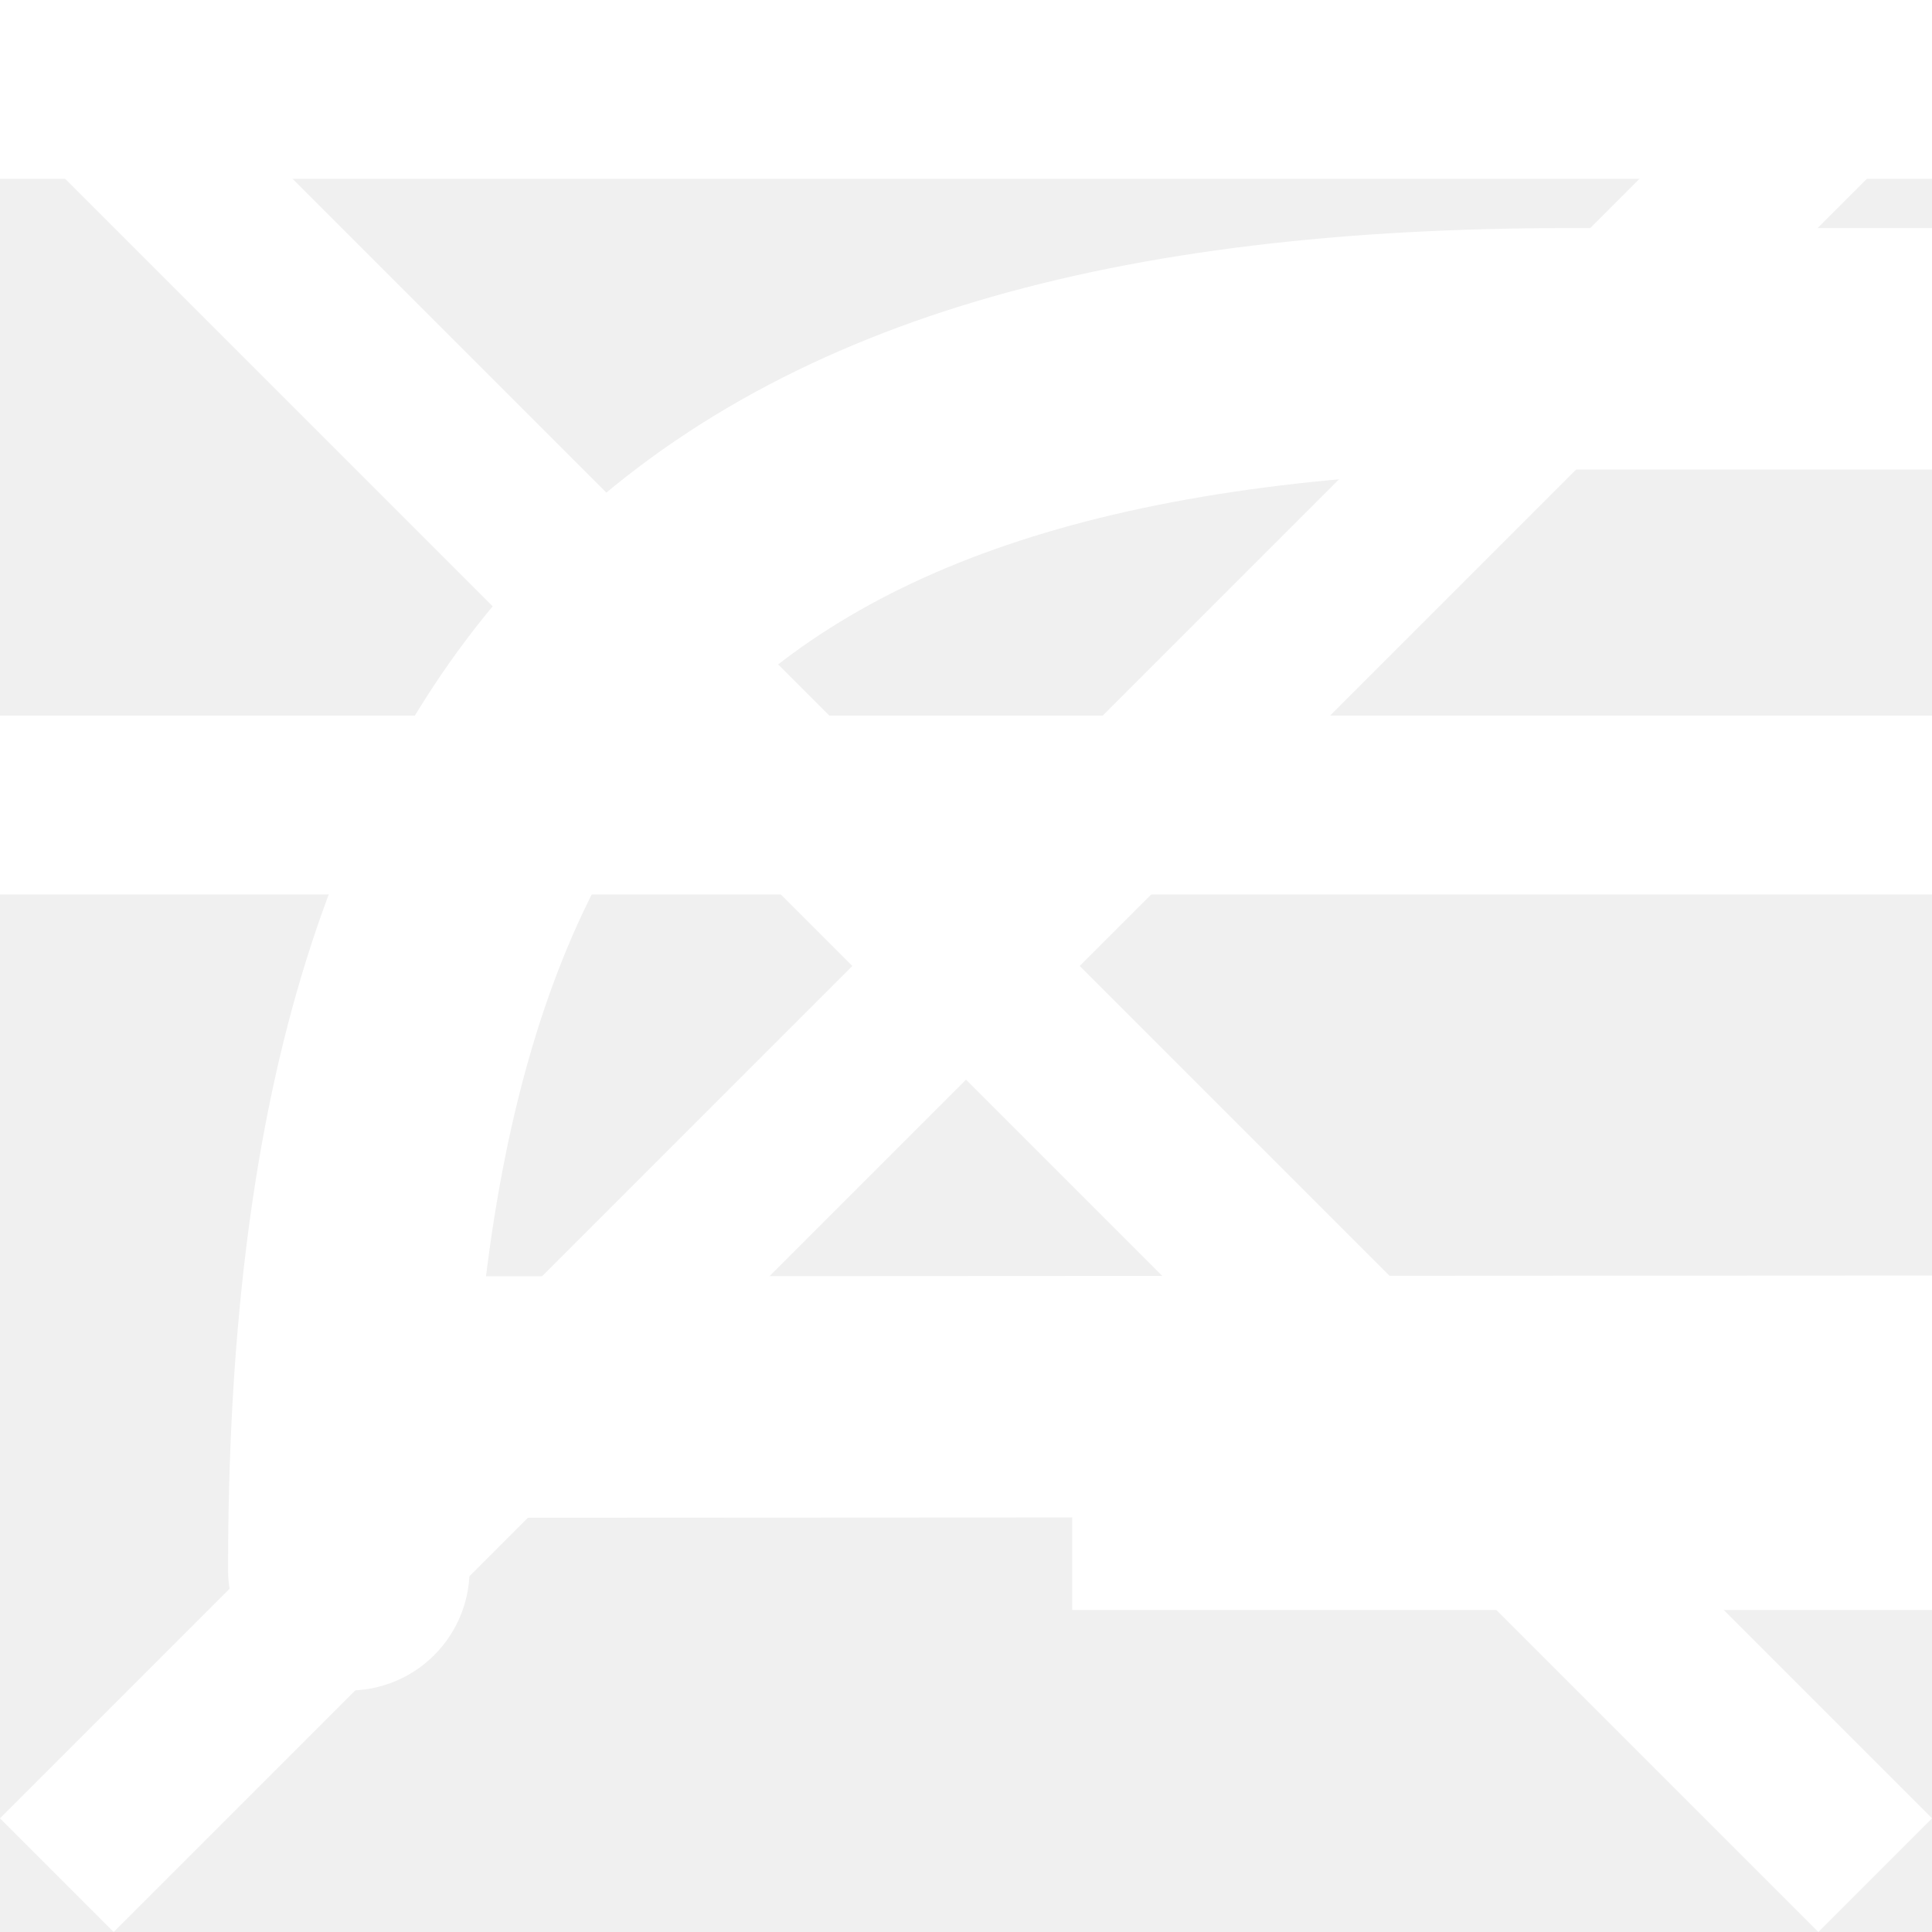
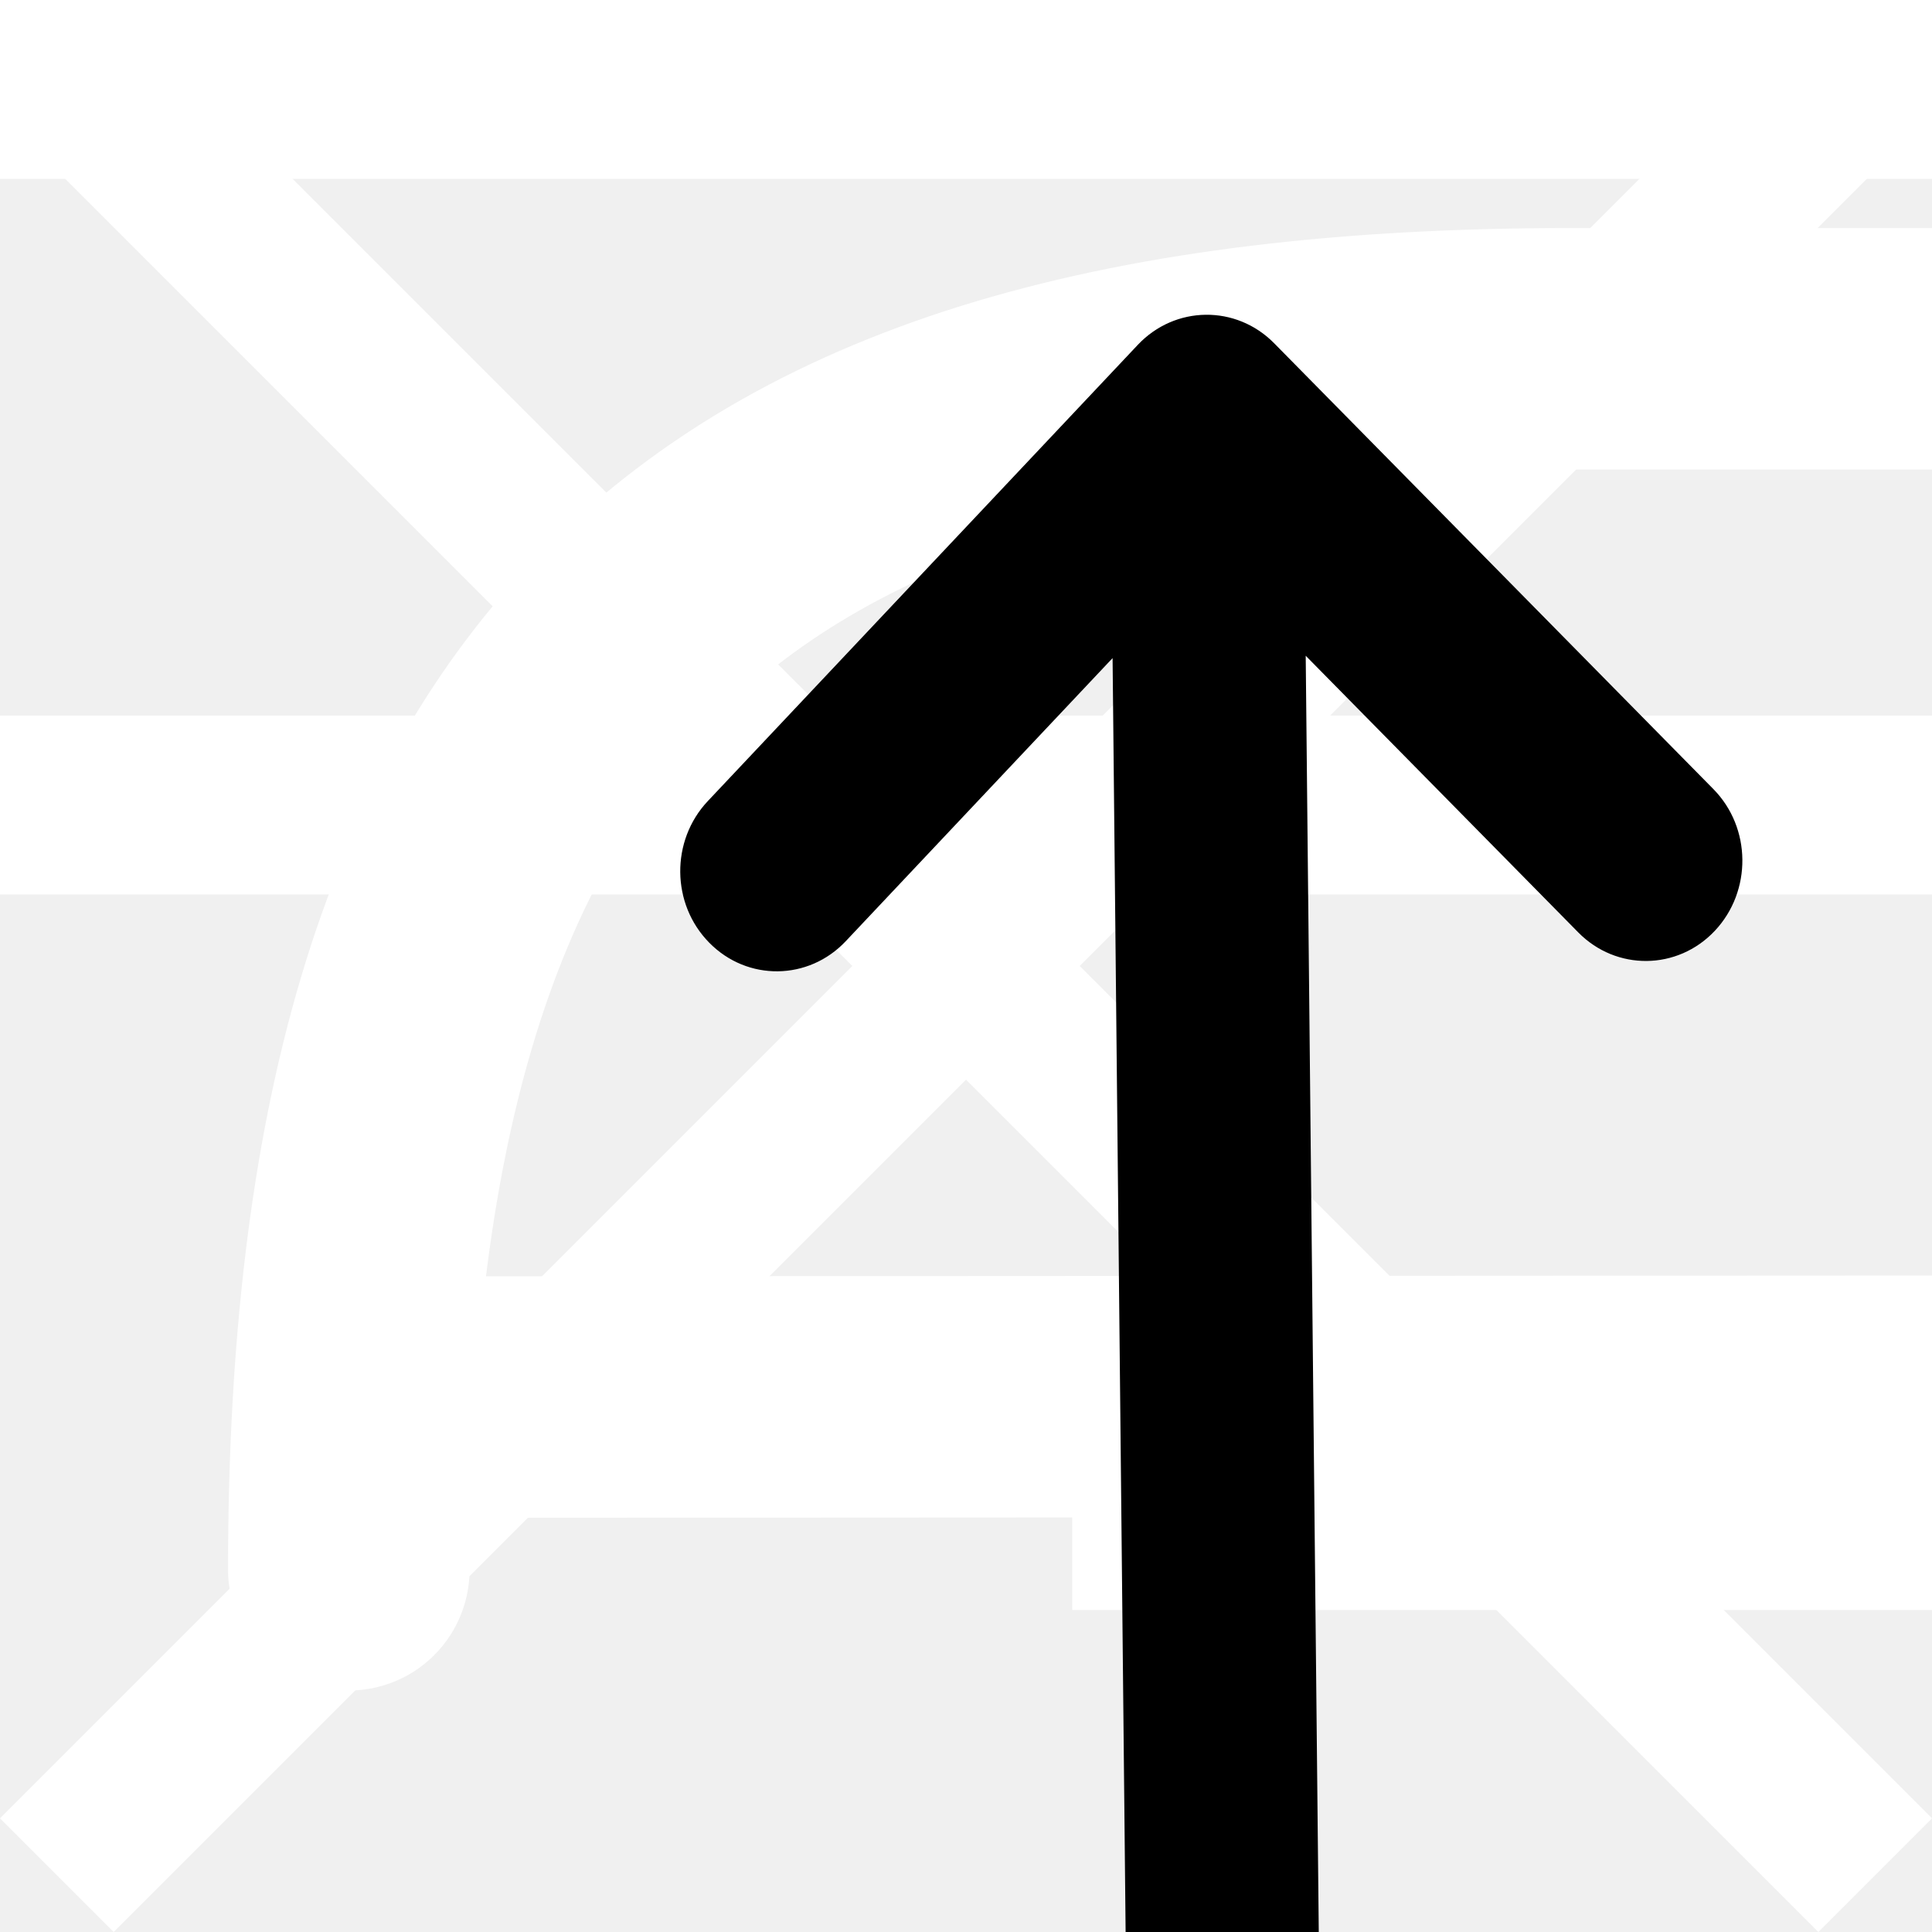
<svg xmlns="http://www.w3.org/2000/svg" width="24px" height="24px" viewBox="0 0 24 24" fill="none">
  <g id="ruler">
    <path d="M16 22C14.114 22 13.172 22 12.586 21.414C12 20.828 12 19.886 12 18L12 6C12 4.114 12 3.172 12.586 2.586C13.172 2 14.114 2 16 2L18 2C19.886 2 20.828 2 21.414 2.586C22 3.172 22 4.114 22 6V18C22 19.886 22 20.828 21.414 21.414C20.828 22 19.886 22 18 22H16Z" stroke="inherit" stroke-width="1.5" />
    <path d="M12 12H14M12 6L14 6M12 18H14M12 15L15 15M12 9L15 9" stroke="inherit" stroke-width="1.5" stroke-linecap="round" />
    <path d="M2 5.8L2 4.85C2 3.276 3.343 2 5 2C6.657 2 8 3.276 8 4.85L8 5.8M2 5.8C2 5.8 3.125 6.75 5 6.75C6.875 6.75 8 5.8 8 5.8M2 5.8L2 15.534C2 16.125 2 16.421 2.038 16.711C2.082 17.054 2.166 17.39 2.287 17.716C2.39 17.991 2.529 18.256 2.808 18.785L3.988 21.027M8 5.8L8 15.534C8 16.125 8 16.421 7.962 16.711C7.918 17.054 7.834 17.39 7.713 17.716C7.61 17.991 7.471 18.256 7.192 18.785L6.012 21.027M6.012 21.027L5.724 21.575C5.587 21.835 5.306 22 5 22C4.694 22 4.413 21.835 4.276 21.575L3.988 21.027M6.012 21.027H3.988" stroke="inherit" stroke-width="1.5" />
  </g>
  <g id="scraping">
    <path d="M2 17C2 15.114 2 14.172 2.586 13.586C3.172 13 4.114 13 6 13H18C19.886 13 20.828 13 21.414 13.586C22 14.172 22 15.114 22 17C22 18.886 22 19.828 21.414 20.414C20.828 21 19.886 21 18 21H6C4.114 21 3.172 21 2.586 20.414C2 19.828 2 18.886 2 17Z" stroke="inherit" stroke-width="1.5" />
    <path d="M2 6C2 4.114 2 3.172 2.586 2.586C3.172 2 4.114 2 6 2H18C19.886 2 20.828 2 21.414 2.586C22 3.172 22 4.114 22 6C22 7.886 22 8.828 21.414 9.414C20.828 10 19.886 10 18 10H6C4.114 10 3.172 10 2.586 9.414C2 8.828 2 7.886 2 6Z" stroke="inherit" stroke-width="1.5" />
    <path d="M11 6H18" stroke="inherit" stroke-width="1.5" stroke-linecap="round" />
    <path d="M6 6H8" stroke="inherit" stroke-width="1.5" stroke-linecap="round" />
    <path d="M11 17H18" stroke="inherit" stroke-width="1.5" stroke-linecap="round" />
    <path d="M6 17H8" stroke="inherit" stroke-width="1.5" stroke-linecap="round" />
  </g>
  <g id="js">
    <path d="M42.3,11.8,25.7,2.4a4,4,0,0,0-3.4,0L5.7,11.8A3.4,3.4,0,0,0,4,14.7V33.3a3.4,3.4,0,0,0,1.7,2.9l4.4,2.5a7.2,7.2,0,0,0,3.8,1c3.1,0,4.9-1.9,4.9-5.1V16.3a.5.5,0,0,0-.5-.5H16.2a.5.5,0,0,0-.5.5V34.6c0,1.5-1.5,2.9-3.9,1.7L7.2,33.7a.5.5,0,0,1-.2-.4V14.7a.8.8,0,0,1,.2-.5L23.7,4.9h.6l16.5,9.3a.8.8,0,0,1,.2.5V33.3a.5.5,0,0,1-.2.4L24.3,43a.6.6,0,0,1-.6,0l-4.2-2.4a.3.3,0,0,0-.4,0l-2.5,1.1c-.3.1-.7.2.1.7l5.6,3.1a3.1,3.1,0,0,0,3.4,0l16.6-9.3A3.4,3.4,0,0,0,44,33.3V14.7A3.4,3.4,0,0,0,42.3,11.8Z" />
    <path d="M29.1,30.3c-4.4,0-5.3-1-5.7-3.1a.4.4,0,0,0-.4-.4H20.8a.4.4,0,0,0-.4.4c0,2.7,1.5,6,8.7,6,5.2,0,8.2-2,8.2-5.5s-2.4-4.5-7.5-5.1-5.6-1-5.6-2.2.4-2.2,4.2-2.2,4.7.7,5.2,2.9a.5.5,0,0,0,.5.4h2.1l.4-.2a.4.4,0,0,0,.1-.3c-.3-3.9-3-5.7-8.3-5.7s-7.5,2-7.5,5.2,2.8,4.5,7.3,5,5.9,1.2,5.9,2.3S32.6,30.3,29.1,30.3Z" />
  </g>
  <g id="git">
    <path fill-rule="evenodd" clip-rule="evenodd" d="M13.414 3.828C12.633 3.047 11.367 3.047 10.586 3.828L9.914 4.5L11.482 6.068C11.647 6.024 11.821 6 12 6C13.105 6 14 6.895 14 8C14 8.179 13.976 8.353 13.932 8.518L15.982 10.568C16.147 10.524 16.321 10.5 16.5 10.5C17.605 10.5 18.5 11.395 18.5 12.5C18.5 13.605 17.605 14.5 16.5 14.5C15.395 14.5 14.5 13.605 14.5 12.5C14.5 12.321 14.524 12.147 14.568 11.982L13 10.414V15.268C13.598 15.613 14 16.26 14 17C14 18.105 13.105 19 12 19C10.895 19 10 18.105 10 17C10 16.26 10.402 15.613 11 15.268V9.732C10.402 9.387 10 8.74 10 8C10 7.821 10.024 7.647 10.068 7.482L8.5 5.914L3.828 10.586C3.047 11.367 3.047 12.633 3.828 13.414L10.586 20.172C11.367 20.953 12.633 20.953 13.414 20.172L20.172 13.414C20.953 12.633 20.953 11.367 20.172 10.586L13.414 3.828ZM9.172 2.414C10.734 0.852 13.266 0.852 14.828 2.414L21.586 9.172C23.148 10.734 23.148 13.266 21.586 14.828L14.828 21.586C13.266 23.148 10.734 23.148 9.172 21.586L2.414 14.828C0.852 13.266 0.852 10.734 2.414 9.172L9.172 2.414Z" fill="inherit" />
  </g>
  <g id="python">
    <path d="M6 2.5H7M4.5 4V1.5C4.5 0.948 4.948 0.5 5.5 0.5H9.5C10.052 0.5 10.5 0.948 10.5 1.5V6.5C10.5 7.052 10.052 7.5 9.5 7.5H5.5C4.948 7.5 4.5 7.948 4.5 8.5V13.5C4.5 14.052 4.948 14.5 5.5 14.5H9.5C10.052 14.5 10.5 14.052 10.5 13.5V11M8 4.5H1.5C0.948 4.5 0.5 4.948 0.5 5.5V10.5C0.5 11.052 0.948 11.5 1.5 11.5H4.5M7 10.5H13.5C14.052 10.5 14.5 10.052 14.5 9.5V4.5C14.5 3.948 14.052 3.5 13.5 3.5H10.5M8 12.5H9" stroke="inherit" />
  </g>
  <g id="mobile">
    <path d="M6 7C6 5.114 6 4.172 6.586 3.586C7.172 3 8.114 3 10 3H12H14C15.886 3 16.828 3 17.414 3.586C18 4.172 18 5.114 18 7V12V17C18 18.886 18 19.828 17.414 20.414C16.828 21 15.886 21 14 21H12H10C8.114 21 7.172 21 6.586 20.414C6 19.828 6 18.886 6 17V12V7Z" stroke="inherit" stroke-width="2" stroke-linejoin="round" />
    <path d="M11.5 18H12.5" stroke="inherit" stroke-width="2" stroke-linecap="round" />
  </g>
  <g id="mobile">
    <path fill-rule="evenodd" clip-rule="evenodd" d="M9.838 18.447C10.01 18.769 10.183 19.06 10.347 19.317C8.597 18.924 7.079 17.919 6.028 16.538C6.722 16.148 7.61 15.743 8.678 15.447C8.981 16.637 9.409 17.642 9.838 18.447ZM11.162 17.741C10.789 17.042 10.416 16.169 10.146 15.136C10.726 15.05 11.344 15 12 15C12.656 15 13.274 15.05 13.854 15.136C13.584 16.169 13.211 17.042 12.838 17.741C12.539 18.301 12.242 18.748 12 19.076C11.758 18.748 11.461 18.301 11.162 17.741ZM9.75 12C9.75 12.584 9.789 13.139 9.859 13.662C10.527 13.559 11.241 13.5 12 13.5C12.759 13.5 13.473 13.559 14.141 13.662C14.211 13.138 14.25 12.584 14.25 12C14.25 11.416 14.211 10.862 14.141 10.338C13.473 10.441 12.759 10.5 12 10.5C11.241 10.5 10.527 10.441 9.859 10.338C9.789 10.861 9.75 11.416 9.75 12ZM8.387 10.029C8.3 10.648 8.25 11.305 8.25 12C8.25 12.695 8.3 13.352 8.387 13.971C7.113 14.313 6.059 14.795 5.243 15.259C4.767 14.274 4.5 13.168 4.5 12C4.5 10.832 4.767 9.726 5.243 8.741C6.059 9.205 7.113 9.687 8.387 10.029ZM10.146 8.864C10.726 8.95 11.344 9 12 9C12.656 9 13.274 8.95 13.854 8.864C13.584 7.831 13.211 6.958 12.838 6.259C12.539 5.699 12.242 5.252 12 4.924C11.758 5.252 11.461 5.699 11.162 6.259C10.789 6.958 10.416 7.831 10.146 8.864ZM15.613 10.029C15.7 10.648 15.75 11.306 15.75 12C15.75 12.695 15.7 13.352 15.613 13.971C16.887 14.313 17.941 14.795 18.757 15.259C19.233 14.274 19.5 13.168 19.5 12C19.5 10.832 19.233 9.726 18.757 8.741C17.941 9.205 16.887 9.687 15.613 10.029ZM17.972 7.462C17.278 7.852 16.39 8.257 15.322 8.553C15.019 7.363 14.591 6.358 14.162 5.553C13.99 5.231 13.817 4.94 13.653 4.683C15.403 5.076 16.921 6.081 17.972 7.462ZM8.678 8.553C7.61 8.257 6.722 7.852 6.028 7.462C7.079 6.081 8.597 5.076 10.347 4.683C10.183 4.94 10.01 5.231 9.838 5.553C9.409 6.358 8.981 7.363 8.678 8.553ZM15.322 15.447C15.019 16.637 14.591 17.642 14.162 18.447C13.99 18.769 13.817 19.06 13.653 19.317C15.403 18.924 16.921 17.919 17.972 16.538C17.278 16.148 16.39 15.743 15.322 15.447ZM12 21C16.971 21 21 16.971 21 12C21 7.029 16.971 3 12 3C7.029 3 3 7.029 3 12C3 16.971 7.029 21 12 21Z" fill="inherit" />
  </g>
  <g id="eye">
    <path d="M17.708 7.625C15.783 4.6 12.967 2.858 10 2.858C8.517 2.858 7.075 3.292 5.758 4.1C4.442 4.917 3.258 6.108 2.292 7.625C1.458 8.933 1.458 11.058 2.292 12.367C4.217 15.4 7.033 17.133 10 17.133C11.483 17.133 12.925 16.7 14.242 15.892C15.558 15.075 16.742 13.883 17.708 12.367C18.542 11.067 18.542 8.933 17.708 7.625ZM10 13.367C8.133 13.367 6.633 11.858 6.633 10C6.633 8.142 8.133 6.633 10 6.633C11.867 6.633 13.367 8.142 13.367 10C13.367 11.858 11.867 13.367 10 13.367Z" fill="inherit" />
    <path d="M10 7.617C8.692 7.617 7.625 8.683 7.625 10C7.625 11.308 8.692 12.375 10 12.375C11.308 12.375 12.383 11.308 12.383 10C12.383 8.692 11.308 7.617 10 7.617Z" fill="inherit" />
  </g>
  <g id="user">
    <path d="M10 10C12.301 10 14.167 8.134 14.167 5.833C14.167 3.532 12.301 1.667 10 1.667C7.699 1.667 5.833 3.532 5.833 5.833C5.833 8.134 7.699 10 10 10Z" fill="inherit" />
    <path d="M10 12.083C5.825 12.083 2.425 14.883 2.425 18.333C2.425 18.567 2.608 18.75 2.842 18.75H17.158C17.392 18.75 17.575 18.567 17.575 18.333C17.575 14.883 14.175 12.083 10 12.083Z" fill="inherit" />
  </g>
  <g id="sms">
    <path d="M22.667 4.667H9.333C5.333 4.667 2.667 6.667 2.667 11.333V20.667C2.667 25.333 5.333 27.333 9.333 27.333H22.667C26.667 27.333 29.333 25.333 29.333 20.667V11.333C29.333 6.667 26.667 4.667 22.667 4.667ZM23.293 12.787L19.12 16.12C18.24 16.827 17.12 17.173 16 17.173C14.88 17.173 13.747 16.827 12.88 16.12L8.707 12.787C8.28 12.44 8.213 11.8 8.547 11.373C8.893 10.947 9.52 10.867 9.947 11.213L14.12 14.547C15.133 15.36 16.853 15.36 17.867 14.547L22.04 11.213C22.467 10.867 23.107 10.933 23.44 11.373C23.787 11.8 23.72 12.44 23.293 12.787Z" />
  </g>
  <g id="instagram">
    <path d="M21.587 2.667H10.413C5.56 2.667 2.667 5.56 2.667 10.413V21.573C2.667 26.44 5.56 29.333 10.413 29.333H21.573C26.427 29.333 29.32 26.44 29.32 21.587V10.413C29.333 5.56 26.44 2.667 21.587 2.667ZM16 21.173C13.147 21.173 10.827 18.853 10.827 16C10.827 13.147 13.147 10.827 16 10.827C18.853 10.827 21.173 13.147 21.173 16C21.173 18.853 18.853 21.173 16 21.173ZM23.893 9.173C23.827 9.333 23.733 9.48 23.613 9.613C23.48 9.733 23.333 9.827 23.173 9.893C23.013 9.96 22.84 10 22.667 10C22.307 10 21.973 9.867 21.72 9.613C21.6 9.48 21.507 9.333 21.44 9.173C21.373 9.013 21.333 8.84 21.333 8.667C21.333 8.493 21.373 8.32 21.44 8.16C21.507 7.987 21.6 7.853 21.72 7.72C22.027 7.413 22.493 7.267 22.92 7.36C23.013 7.373 23.093 7.4 23.173 7.44C23.253 7.467 23.333 7.507 23.413 7.56C23.48 7.6 23.547 7.667 23.613 7.72C23.733 7.853 23.827 7.987 23.893 8.16C23.96 8.32 24 8.493 24 8.667C24 8.84 23.96 9.013 23.893 9.173Z" />
  </g>
  <g id="fb">
    <path d="M29.333 21.587C29.333 26.44 26.44 29.333 21.587 29.333H20C19.267 29.333 18.667 28.733 18.667 28V20.307C18.667 19.947 18.96 19.64 19.32 19.64L21.667 19.6C21.853 19.587 22.013 19.453 22.053 19.267L22.52 16.72C22.56 16.48 22.373 16.253 22.12 16.253L19.28 16.293C18.907 16.293 18.613 16 18.6 15.64L18.547 12.373C18.547 12.16 18.72 11.973 18.947 11.973L22.147 11.92C22.373 11.92 22.547 11.747 22.547 11.52L22.493 8.32C22.493 8.093 22.32 7.92 22.093 7.92L18.493 7.973C16.28 8.013 14.52 9.827 14.56 12.04L14.627 15.707C14.64 16.08 14.347 16.373 13.973 16.387L12.373 16.413C12.147 16.413 11.973 16.587 11.973 16.813L12.013 19.347C12.013 19.573 12.187 19.747 12.413 19.747L14.013 19.72C14.387 19.72 14.68 20.013 14.693 20.373L14.813 27.973C14.827 28.72 14.227 29.333 13.48 29.333H10.413C5.56 29.333 2.667 26.44 2.667 21.573V10.413C2.667 5.56 5.56 2.667 10.413 2.667H21.587C26.44 2.667 29.333 5.56 29.333 10.413V21.587Z" />
  </g>
  <g id="dribble">
    <path d="M21.173 27.893C21.213 28.107 21.093 28.333 20.893 28.413C19.387 29.013 17.733 29.333 16.027 29.333C13.08 29.333 10.36 28.387 8.16 26.76C7.973 26.627 7.92 26.36 8.04 26.16C8.773 24.853 11.64 20.653 17.973 18.307C18.213 18.213 18.48 18.333 18.56 18.573C20.147 22.827 20.893 26.427 21.173 27.893Z" />
    <path d="M29.093 18.52C28.48 21.8 26.64 24.653 24.067 26.6C23.787 26.813 23.387 26.653 23.32 26.32C23.04 24.88 22.36 21.773 21.053 18.08C20.96 17.8 21.147 17.493 21.44 17.453C24.76 17.053 27.667 17.693 28.76 17.987C28.987 18.067 29.133 18.293 29.093 18.52Z" />
    <path d="M28.787 15.76C27.427 15.52 23.96 15.013 20.413 15.4C20.2 15.427 20.013 15.307 19.92 15.107C19.867 14.987 19.827 14.867 19.773 14.747C19.56 14.253 19.333 13.747 19.107 13.253C18.987 13.013 19.107 12.72 19.347 12.613C23.08 11 25.16 8.92 25.973 7.987C26.173 7.76 26.52 7.773 26.707 8.013C28.24 10.053 29.187 12.547 29.333 15.24C29.347 15.573 29.08 15.813 28.787 15.76Z" />
    <path d="M24.587 6.387C23.893 7.227 21.947 9.227 18.253 10.693C18.04 10.787 17.787 10.693 17.667 10.48C15.96 7.387 14.147 4.787 13.307 3.613C13.107 3.333 13.267 2.933 13.6 2.88C14.373 2.747 15.187 2.68 16.013 2.68C19.24 2.68 22.213 3.827 24.52 5.747C24.72 5.893 24.747 6.187 24.587 6.387Z" />
    <path d="M14.693 11.787C9.64 13.053 5.173 13.227 3.547 13.253C3.24 13.253 3.013 12.96 3.093 12.667C4.053 8.933 6.613 5.813 9.987 4.093C10.187 3.987 10.44 4.053 10.573 4.24C11.267 5.2 13.147 7.907 14.987 11.093C15.133 11.36 15 11.707 14.693 11.787Z" />
    <path d="M17.227 15.467C17.347 15.72 17.2 16.027 16.933 16.12C11.027 18.027 7.493 22.76 6.427 24.387C6.253 24.653 5.88 24.667 5.68 24.427C3.813 22.133 2.68 19.507 2.68 16.32V16.08C2.68 15.813 2.893 15.6 3.16 15.613C4.84 15.68 10.32 15.453 16.013 13.813C16.227 13.747 16.467 13.853 16.56 14.053C16.787 14.52 17.013 14.987 17.227 15.467Z" />
  </g>
  <g id="web">
    <path d="M19.5 28.167C18.07 28.882 16.878 29.943 15.99 31.265C15.492 32.023 15.492 32.977 15.99 33.735C16.878 35.057 18.07 36.118 19.5 36.833" stroke="white" stroke-width="3" stroke-linecap="round" stroke-linejoin="round" />
    <path d="M32.955 28.167C34.385 28.882 35.577 29.943 36.465 31.265C36.963 32.023 36.963 32.977 36.465 33.735C35.577 35.057 34.385 36.118 32.955 36.833" stroke="white" stroke-width="3" stroke-linecap="round" stroke-linejoin="round" />
    <path d="M4.333 28.167V32.5C4.333 43.333 8.667 47.667 19.5 47.667H32.5C43.333 47.667 47.667 43.333 47.667 32.5V19.5C47.667 8.667 43.333 4.333 32.5 4.333H19.5C8.667 4.333 4.333 8.667 4.333 19.5" stroke="white" stroke-width="3" stroke-linecap="round" stroke-linejoin="round" />
    <path d="M4.832 17.355L46.475 17.333" stroke="white" stroke-width="3" stroke-linecap="round" stroke-linejoin="round" />
  </g>
  <g id="burger">
    <path d="M13.32 20H36V17.778H13.32V20ZM0 11.111H36V8.889H0V11.111ZM0 2.222H36V0H0V2.222Z" fill="white" />
  </g>
  <g id="close">
    <rect width="31.945" height="1.997" transform="matrix(-0.707106 -0.707107 0.707106 -0.707107 22.5883 24)" fill="white" />
    <rect width="31.945" height="1.997" transform="matrix(0.707106 -0.707107 0.707106 0.707107 0 22.5881)" fill="white" />
  </g>
  <g id="github">
    <path d="M15.499 0.812C7.217 0.812 0.5 7.554 0.5 15.873C0.5 22.526 4.797 28.17 10.76 30.162C11.509 30.3 11.783 29.835 11.783 29.436C11.783 29.079 11.77 28.132 11.763 26.875C7.589 27.786 6.709 24.856 6.709 24.856C6.028 23.116 5.045 22.654 5.045 22.654C3.682 21.719 5.147 21.737 5.147 21.737C6.652 21.843 7.444 23.29 7.444 23.29C8.783 25.591 10.956 24.925 11.81 24.54C11.945 23.567 12.334 22.903 12.762 22.527C9.432 22.146 5.931 20.855 5.931 15.085C5.931 13.441 6.515 12.097 7.475 11.043C7.319 10.662 6.805 9.132 7.621 7.059C7.621 7.059 8.881 6.654 11.746 8.602C12.942 8.268 14.226 8.101 15.502 8.095C16.774 8.101 18.059 8.268 19.257 8.602C22.12 6.654 23.378 7.059 23.378 7.059C24.196 9.132 23.681 10.662 23.526 11.043C24.488 12.097 25.069 13.441 25.069 15.085C25.069 20.87 21.562 22.142 18.22 22.516C18.759 22.981 19.238 23.899 19.238 25.305C19.238 27.319 19.221 28.942 19.221 29.436C19.221 29.839 19.491 30.308 20.252 30.16C26.207 28.165 30.5 22.524 30.5 15.873C30.5 7.554 23.783 0.812 15.499 0.812Z" />
    <path d="M15.499 0.812C7.217 0.812 0.5 7.554 0.5 15.873C0.5 22.526 4.797 28.17 10.76 30.162C11.509 30.3 11.783 29.835 11.783 29.436C11.783 29.079 11.77 28.132 11.763 26.875C7.589 27.786 6.709 24.856 6.709 24.856C6.028 23.116 5.045 22.654 5.045 22.654C3.682 21.719 5.147 21.737 5.147 21.737C6.652 21.843 7.444 23.29 7.444 23.29C8.783 25.591 10.956 24.925 11.81 24.54C11.945 23.567 12.334 22.903 12.762 22.527C9.432 22.146 5.931 20.855 5.931 15.085C5.931 13.441 6.515 12.097 7.475 11.043C7.319 10.662 6.805 9.132 7.621 7.059C7.621 7.059 8.881 6.654 11.746 8.602C12.942 8.268 14.226 8.101 15.502 8.095C16.774 8.101 18.059 8.268 19.257 8.602C22.12 6.654 23.378 7.059 23.378 7.059C24.196 9.132 23.681 10.662 23.526 11.043C24.488 12.097 25.069 13.441 25.069 15.085C25.069 20.87 21.562 22.142 18.22 22.516C18.759 22.981 19.238 23.899 19.238 25.305C19.238 27.319 19.221 28.942 19.221 29.436C19.221 29.839 19.491 30.308 20.252 30.16C26.207 28.165 30.5 22.524 30.5 15.873C30.5 7.554 23.783 0.812 15.499 0.812Z" />
    <path d="M23.393 7.101C24.187 9.151 23.68 10.665 23.526 11.043C24.488 12.097 25.069 13.441 25.069 15.085C25.069 20.87 21.561 22.142 18.22 22.516C18.758 22.981 19.238 23.899 19.238 25.305C19.238 27.319 19.22 28.942 19.22 29.436C19.22 29.839 19.491 30.308 20.251 30.16C26.207 28.165 30.5 22.523 30.5 15.873C30.5 14.085 30.188 12.371 29.619 10.78C27.551 8.603 25.249 7.152 23.393 7.101Z" />
    <path d="M12.172 23.322C12.34 22.982 12.546 22.718 12.762 22.527C10.937 22.318 9.063 21.831 7.739 20.486C8.757 22.18 10.415 22.951 12.172 23.322Z" />
    <path d="M1.281 16.888C1.281 8.569 7.998 1.827 16.28 1.827C20.88 1.827 24.994 3.908 27.744 7.18C25.027 3.328 20.557 0.812 15.499 0.812C7.217 0.812 0.5 7.554 0.5 15.873C0.5 19.582 1.838 22.975 4.054 25.598C2.311 23.139 1.281 20.136 1.281 16.888Z" />
    <path d="M20.019 26.32C20.019 24.915 19.539 23.995 19.001 23.53C22.342 23.158 25.85 21.884 25.85 16.1C25.85 14.456 25.269 13.112 24.306 12.058C24.462 11.678 24.978 10.147 24.158 8.074C24.158 8.074 24.002 8.026 23.68 8.045C24.032 9.608 23.655 10.725 23.526 11.043C24.488 12.097 25.069 13.441 25.069 15.085C25.069 20.87 21.561 22.142 18.22 22.516C18.758 22.981 19.238 23.899 19.238 25.305C19.238 27.319 19.22 28.942 19.22 29.436C19.22 29.791 19.431 30.196 20.002 30.186C20.005 29.505 20.019 28.06 20.019 26.32Z" />
    <path d="M7.605 26.145C7.92 26.793 8.978 28.346 11.771 28.019C11.767 27.678 11.764 27.295 11.763 26.875C9.608 27.345 8.336 26.79 7.605 26.145Z" />
    <path d="M8.143 24.173C8.047 24.027 7.866 23.781 7.605 23.535C7.775 23.787 7.955 23.998 8.143 24.173Z" />
  </g>
+   <g id="arrow-anchor">
+     <path fill-rule="evenodd" clip-rule="evenodd" d="M8.811 11.711C8.337 11.231 8.329 10.443 8.793 9.951L14.133 4.285C14.596 3.793 15.356 3.784 15.829 4.265L21.284 9.802C21.758 10.283 21.765 11.071 21.302 11.563C20.839 12.055 20.079 12.063 19.606 11.583L16.22 8.146L16.393 25.058C16.4 25.745 15.869 26.309 15.207 26.317C14.544 26.325 14.002 25.774 13.994 25.087L13.821 8.175L10.507 11.691C10.044 12.183 9.284 12.192 8.811 11.711Z" fill="currentColor" />
+   </g>
</svg>
